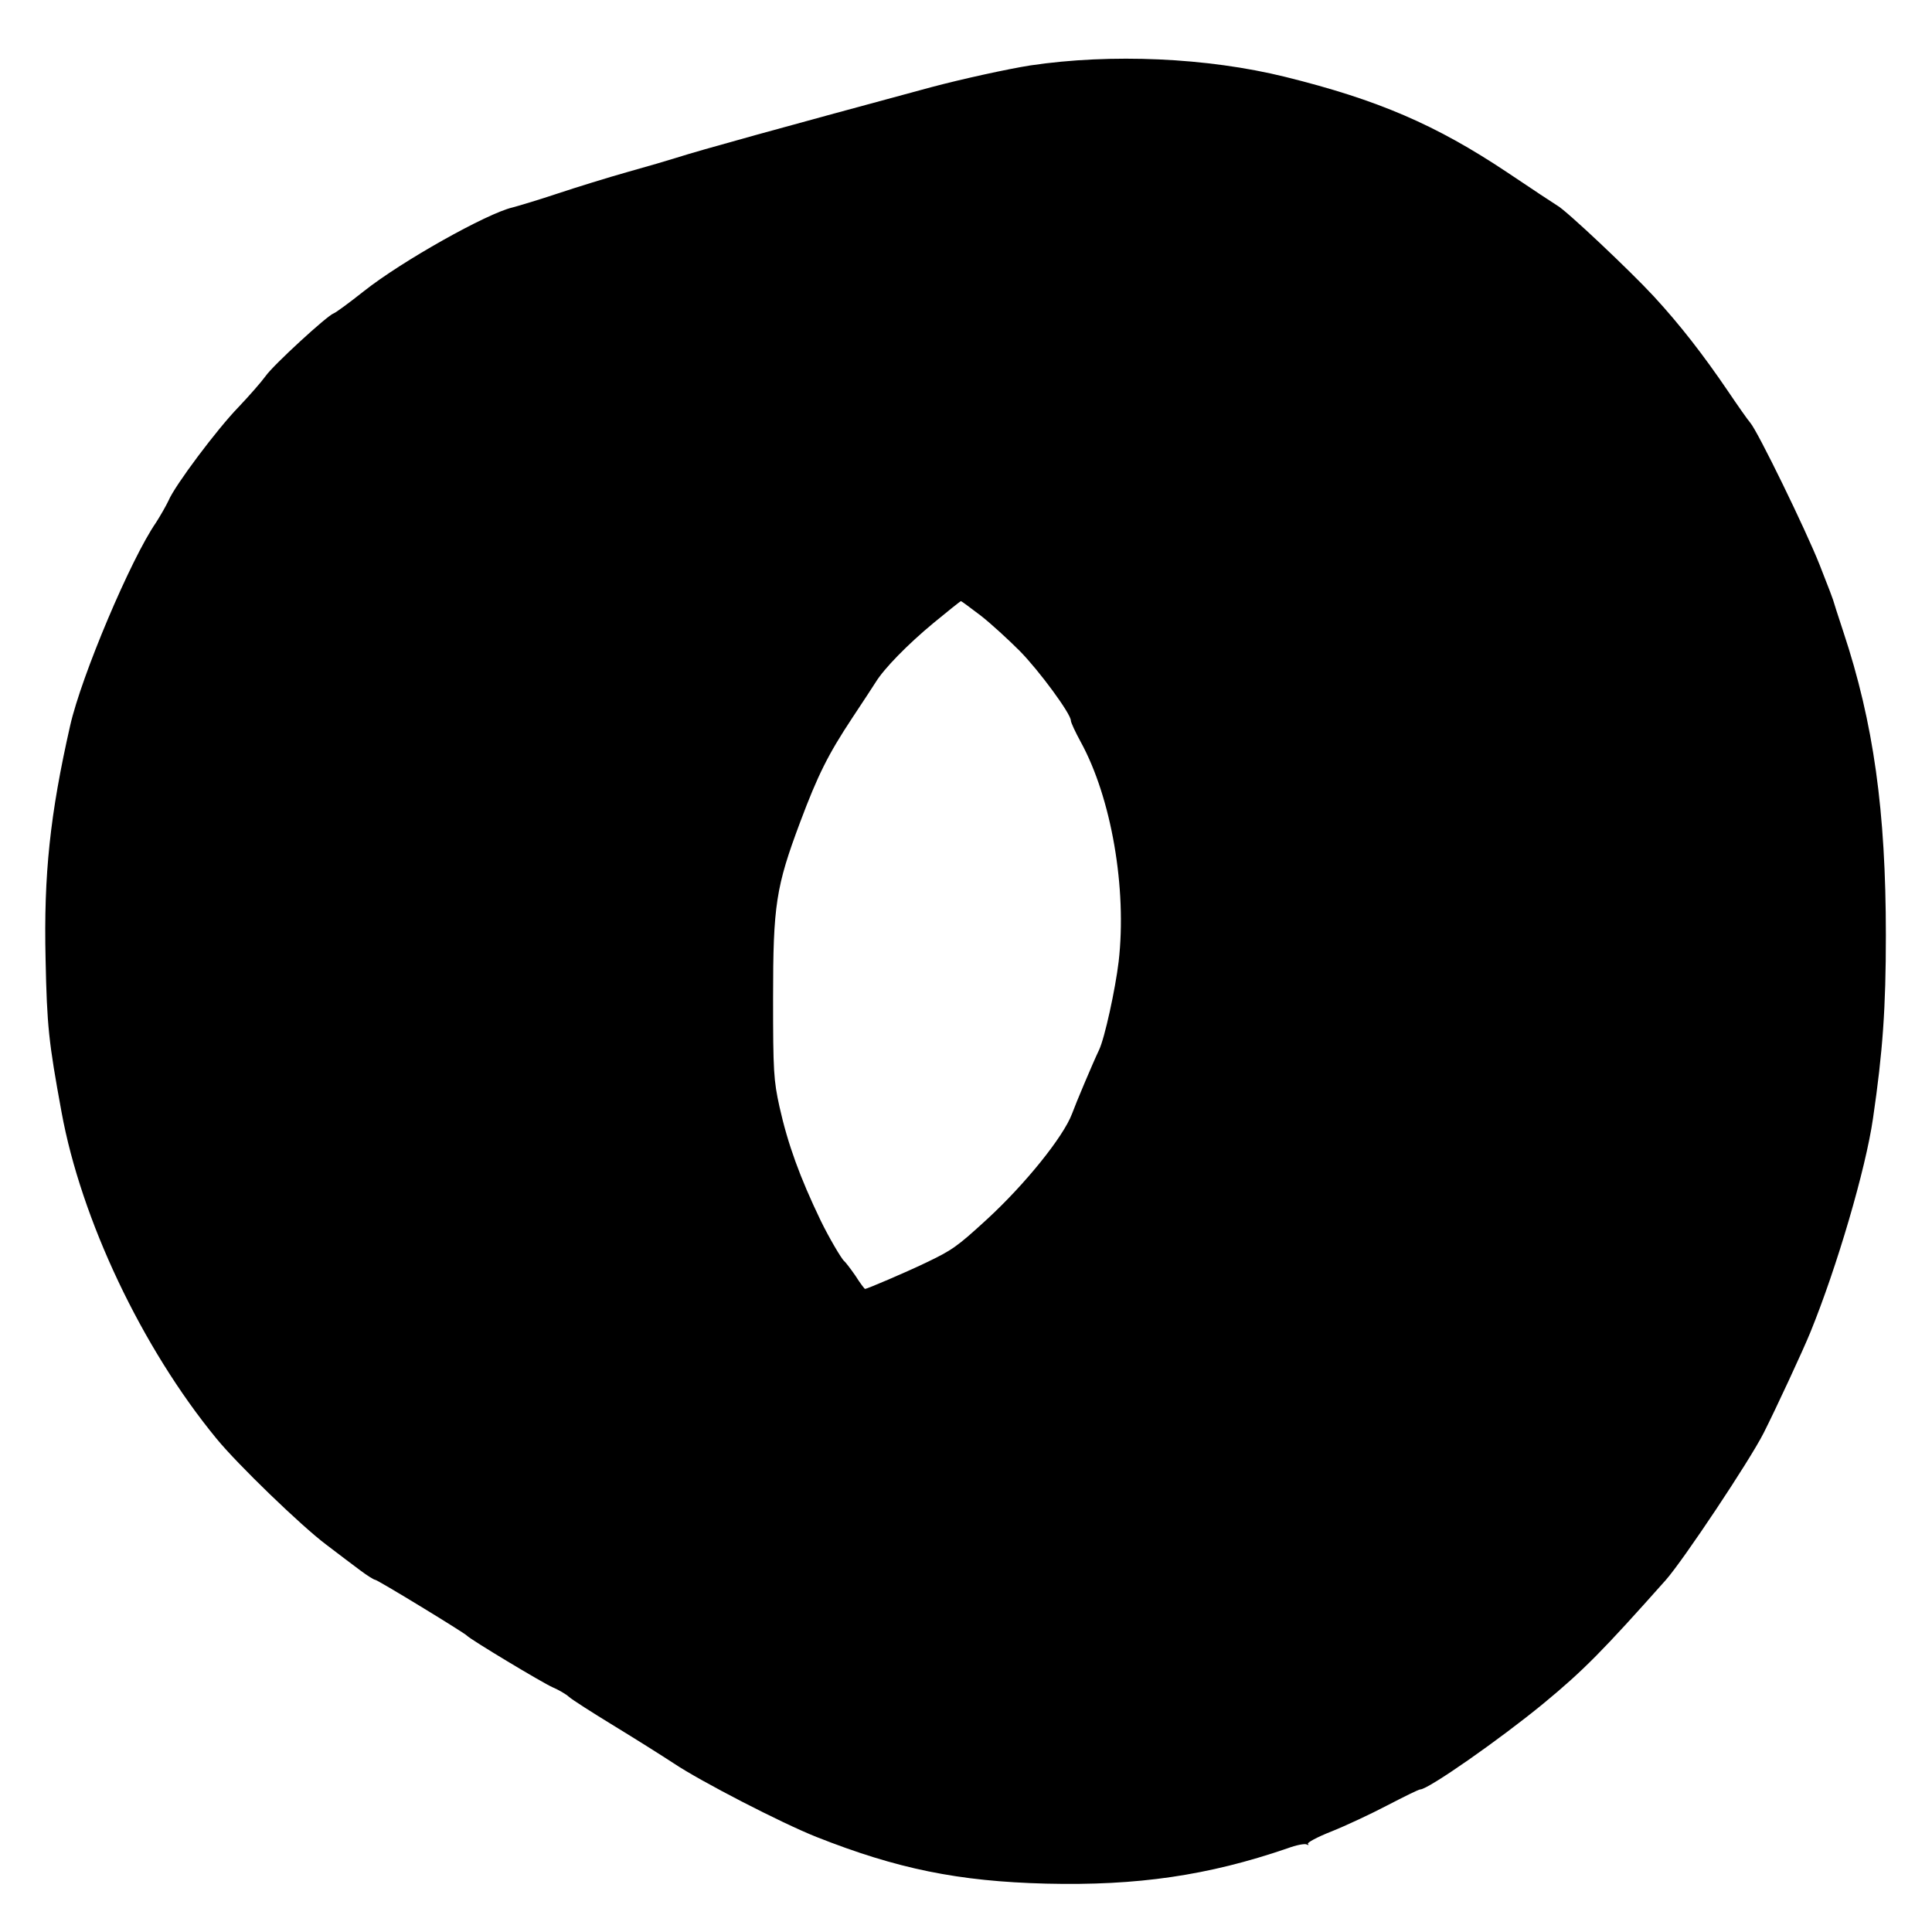
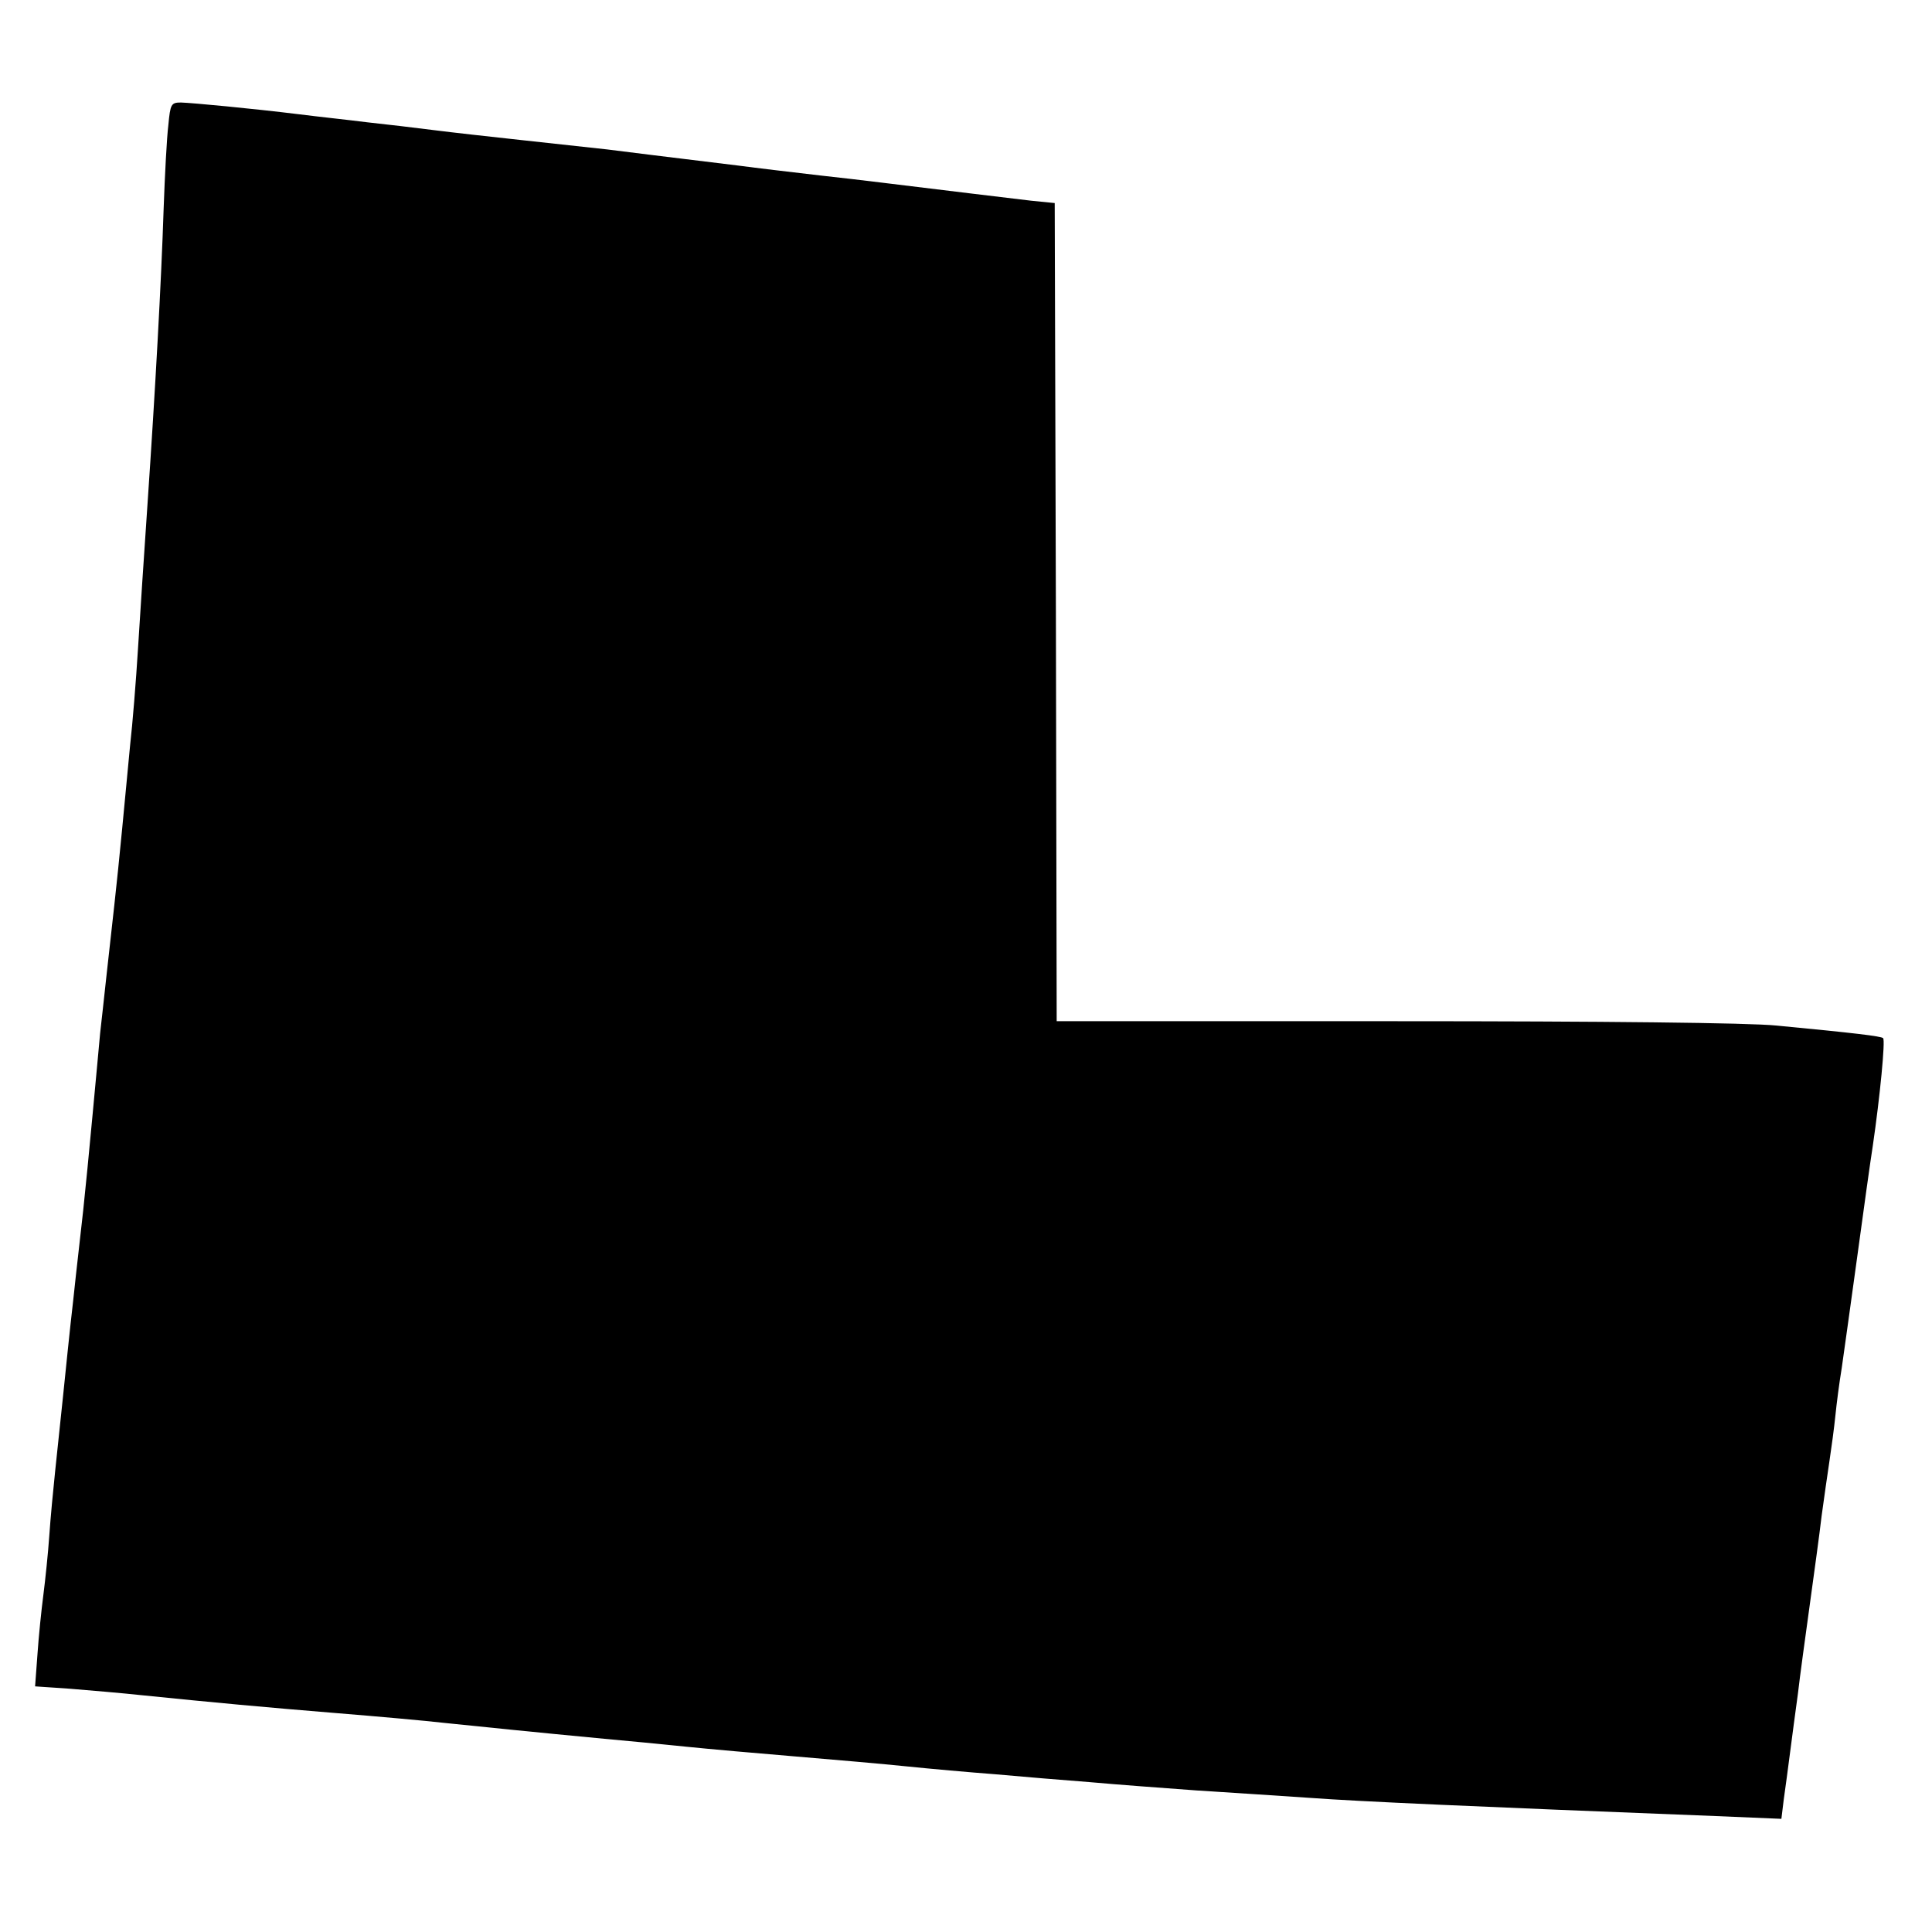
- <svg xmlns="http://www.w3.org/2000/svg" version="1.0" width="691pt" height="691pt" viewBox="0 0 691 691" preserveAspectRatio="xMidYMid meet">
-   <g transform="translate(0,691) scale(0.1,-0.1)" fill="#000000" stroke="none">
-     <path d="M3685 6676 c-82 -13 -242 -48 -355 -78 -540 -146 -826 -225 -910 -252 -25 -8 -103 -31 -175 -51 -71 -20 -184 -55 -250 -77 -66 -22 -139 -44 -162 -50 -91 -21 -396 -192 -531 -299 -53 -42 -102 -78 -109 -80 -23 -8 -216 -185 -243 -224 -16 -22 -59 -71 -96 -110 -77 -79 -229 -282 -251 -335 -9 -19 -29 -54 -45 -79 -90 -130 -267 -549 -307 -726 -72 -317 -95 -533 -88 -835 5 -241 11 -296 57 -547 70 -384 287 -843 554 -1168 76 -93 304 -313 392 -379 43 -33 99 -75 123 -93 24 -18 48 -33 52 -33 9 0 320 -190 329 -200 11 -13 272 -170 307 -185 21 -9 47 -24 58 -34 11 -10 83 -56 160 -103 77 -47 174 -108 215 -135 94 -63 384 -213 510 -263 288 -114 508 -159 821 -167 327 -8 580 29 863 126 32 12 63 18 70 14 6 -3 8 -3 4 2 -5 4 34 25 85 45 50 20 140 62 199 93 60 31 112 57 118 57 28 0 283 178 440 307 143 118 213 189 438 442 62 70 300 427 350 526 44 87 141 296 167 360 95 233 198 584 224 765 35 239 46 396 46 655 0 444 -44 760 -152 1085 -19 58 -36 110 -37 115 -2 6 -7 19 -11 30 -4 11 -21 54 -37 95 -49 124 -221 477 -248 508 -8 9 -44 60 -79 112 -89 131 -172 238 -266 340 -85 92 -312 306 -344 324 -10 6 -92 60 -181 120 -255 170 -462 259 -793 341 -279 69 -623 84 -912 41z m-177 -1968 c37 -29 99 -86 139 -126 70 -71 183 -225 183 -249 0 -7 16 -41 35 -76 110 -200 166 -525 136 -786 -12 -100 -50 -274 -70 -316 -22 -46 -84 -193 -97 -229 -31 -82 -167 -251 -304 -377 -108 -99 -124 -110 -220 -156 -71 -34 -209 -93 -216 -93 -2 0 -18 21 -35 48 -18 26 -36 49 -40 52 -9 7 -55 85 -84 145 -74 154 -117 272 -147 406 -21 96 -23 127 -23 389 0 333 10 398 97 630 63 168 100 242 186 372 38 57 75 114 84 128 30 49 114 135 207 212 52 43 96 78 98 78 2 0 34 -24 71 -52z" />
+ <svg xmlns="http://www.w3.org/2000/svg" version="1.0" width="490pt" height="490pt" viewBox="0 0 490 490" preserveAspectRatio="xMidYMid meet">
+   <g transform="translate(0,490) scale(0.1,-0.1)" fill="#000000" stroke="none">
+     <path d="M427 4583 c-4 -32 -9 -128 -12 -213 -6 -185 -21 -457 -41 -750 -8 -118 -19 -282 -24 -365 -5 -82 -14 -193 -20 -245 -5 -52 -14 -147 -20 -210 -6 -63 -15 -151 -20 -195 -5 -44 -14 -125 -20 -180 -6 -55 -13 -120 -16 -145 -2 -25 -11 -117 -19 -205 -8 -88 -19 -198 -24 -245 -5 -47 -17 -148 -25 -225 -9 -77 -20 -187 -26 -245 -6 -58 -15 -143 -20 -190 -5 -47 -12 -121 -15 -165 -3 -44 -10 -111 -15 -150 -5 -38 -12 -106 -15 -151 l-6 -81 88 -6 c48 -4 133 -11 188 -17 177 -18 306 -30 490 -45 99 -8 223 -19 275 -25 98 -10 223 -23 403 -40 56 -5 149 -14 207 -20 58 -6 184 -17 280 -25 96 -8 222 -19 280 -25 58 -6 159 -15 225 -20 66 -6 174 -15 240 -20 66 -6 188 -15 270 -21 83 -5 213 -14 290 -19 122 -9 414 -22 1027 -46 l166 -7 6 49 c4 27 11 81 16 119 5 39 14 106 20 150 5 44 19 145 30 225 11 80 25 181 30 225 6 44 15 107 20 140 5 33 12 85 15 115 3 30 10 84 16 120 5 36 23 162 39 280 16 118 34 247 40 285 18 123 32 267 26 272 -5 5 -72 13 -271 32 -69 7 -437 11 -968 11 l-857 0 -2 1038 -3 1037 -60 6 c-33 4 -100 12 -150 18 -224 27 -267 33 -385 46 -69 8 -162 19 -207 25 -213 26 -254 31 -333 41 -47 5 -146 16 -220 24 -74 8 -173 19 -220 25 -47 6 -123 15 -170 20 -47 6 -123 14 -170 20 -122 15 -271 29 -301 30 -25 0 -27 -4 -32 -57z" />
  </g>
</svg>
